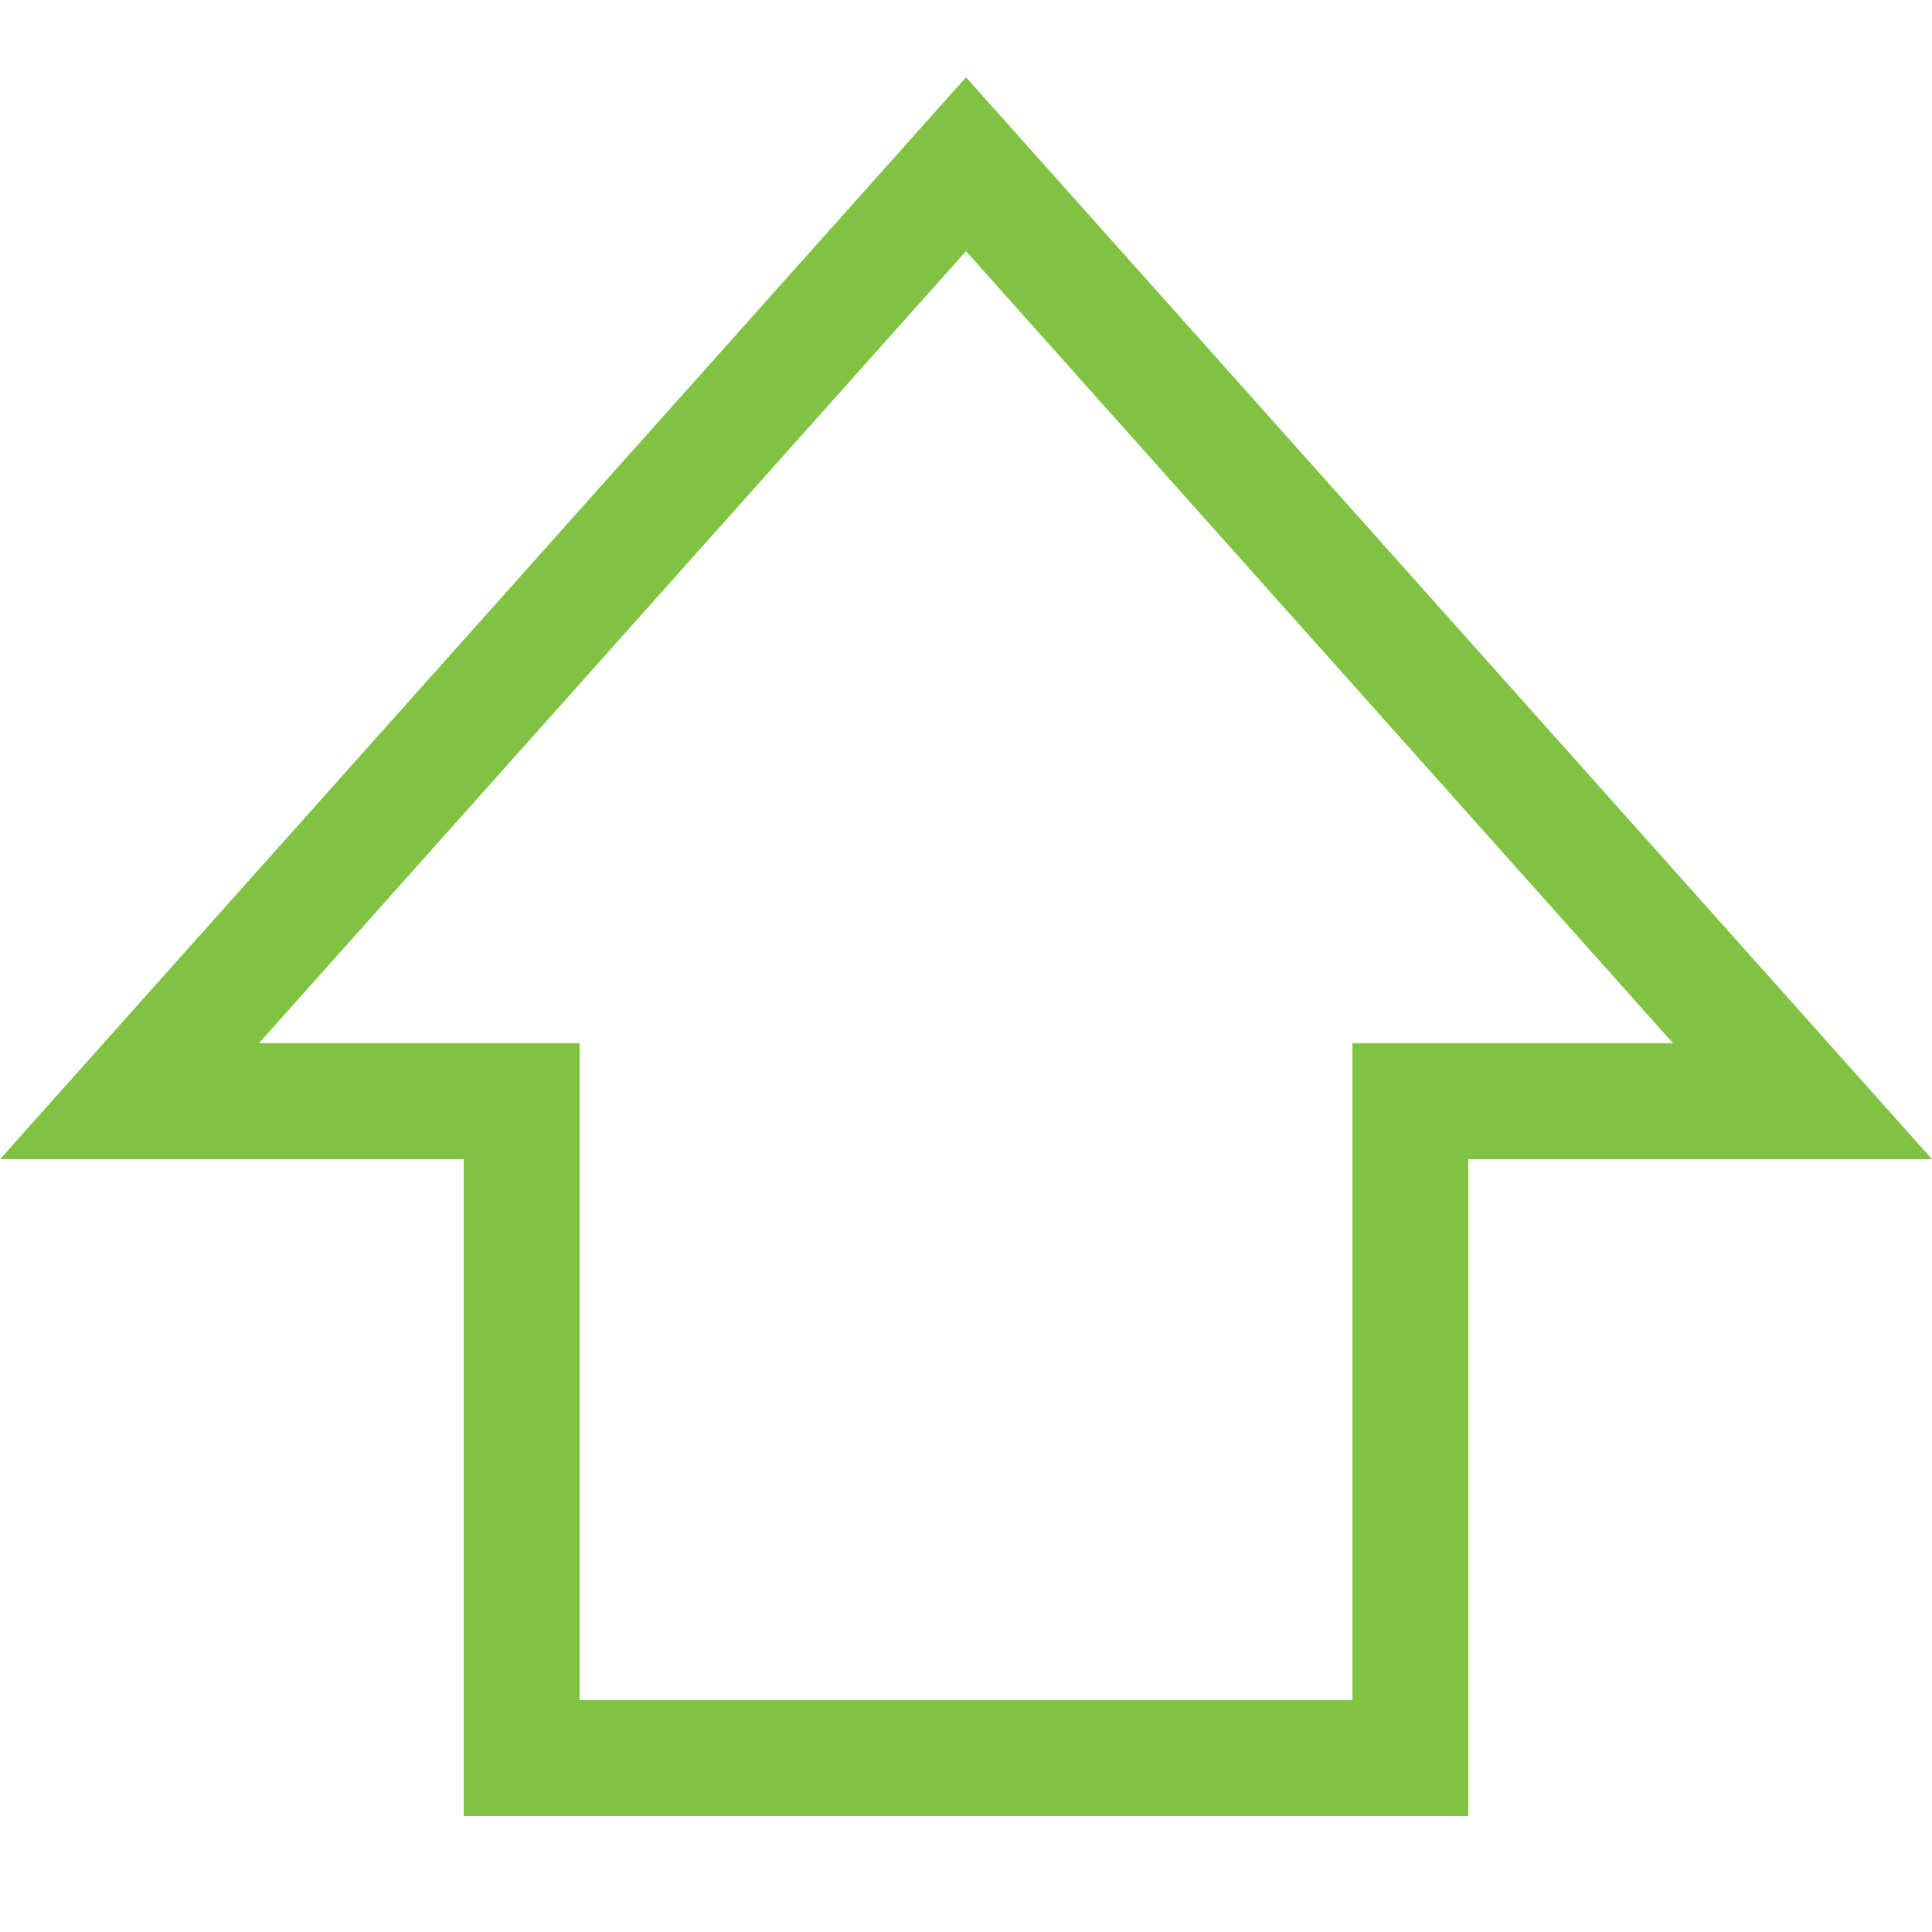
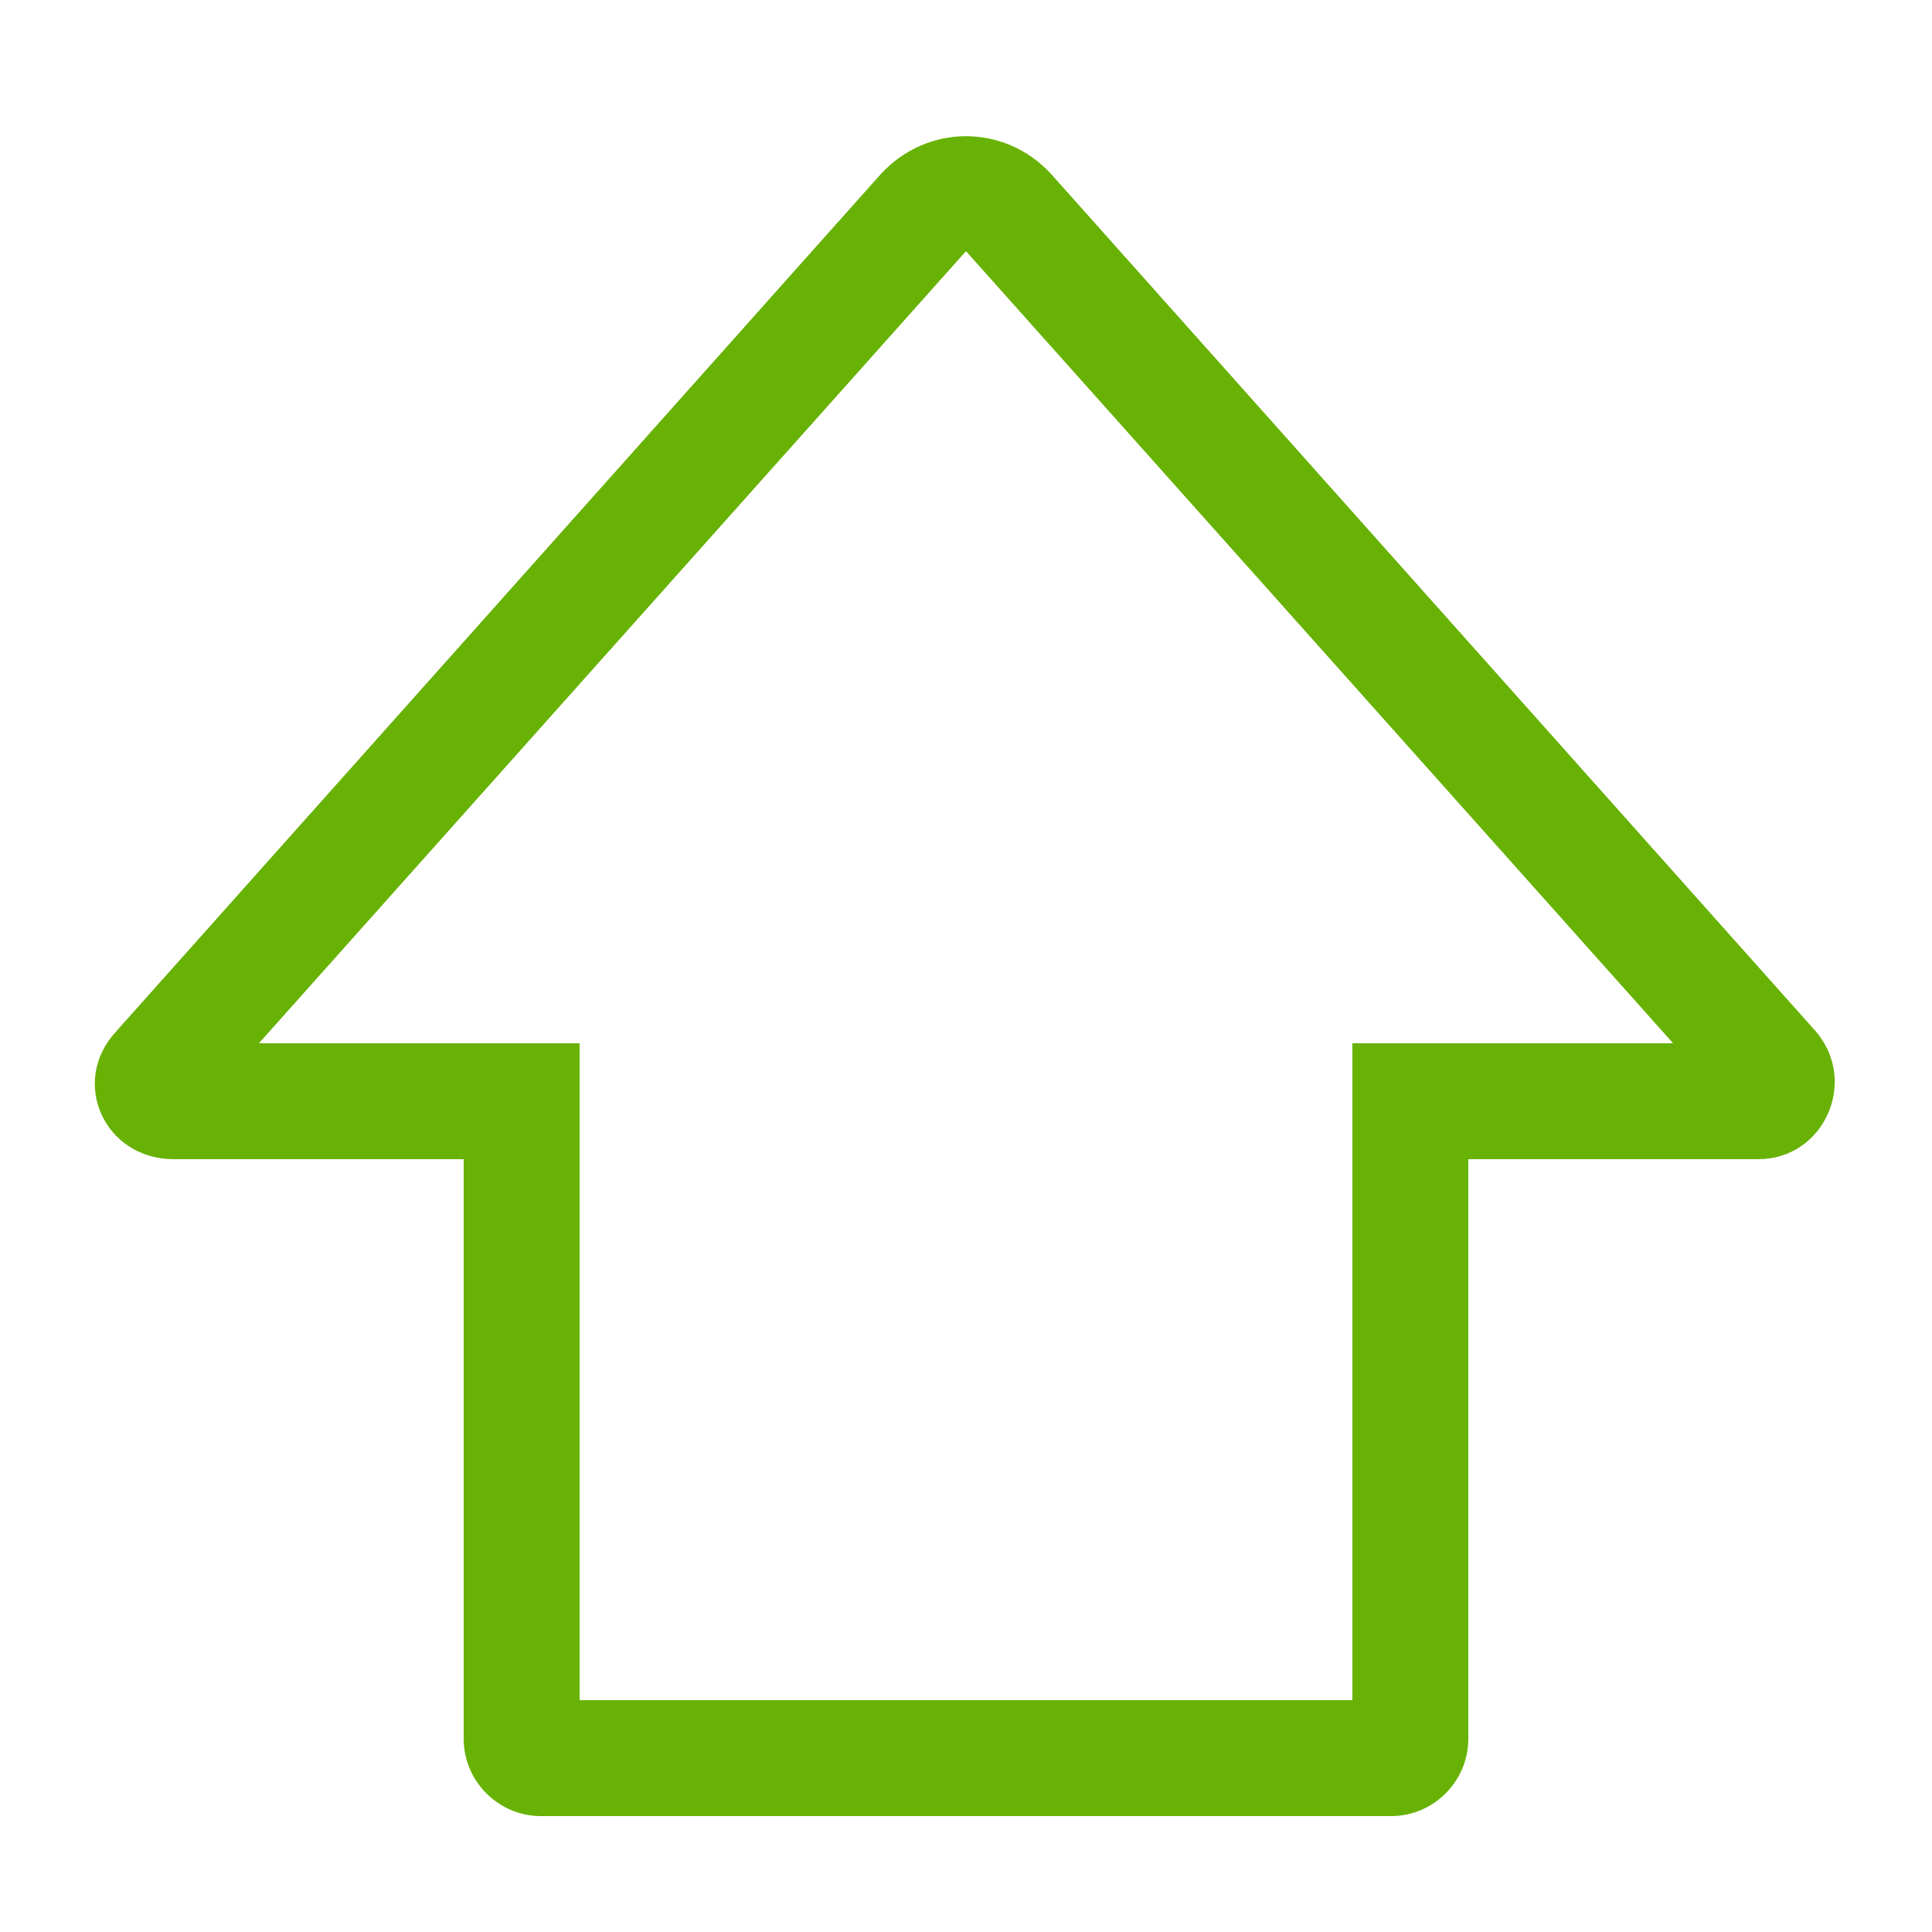
- <svg xmlns="http://www.w3.org/2000/svg" t="1540264115614" class="icon" style="" viewBox="0 0 1024 1024" version="1.1" p-id="1142" width="50" height="50">
-   <defs>
-     <style type="text/css" />
-   </defs>
-   <path d="M512 133.12L886.784 552.96H716.8v348.16H307.2V552.96H137.216L512 133.12M512 40.96L0 614.4h245.76v348.16h532.48V614.4h245.76L512 40.96z" p-id="1143" fill="#80c342" />
+ <svg xmlns="http://www.w3.org/2000/svg" version="1.1" id="图层_1" x="0px" y="0px" viewBox="0 0 50 50" enable-background="new 0 0 50 50" xml:space="preserve">
+   <path fill="#67B204" d="M25,6.5L43.3,27H35v17H15V27H6.7L25,6.5 M22.8,4.5L3,26.7C1.8,28,2.7,30,4.5,30H12v15c0,1.1,0.9,2,2,2h22  c1.1,0,2-0.9,2-2V30h7.5c1.7,0,2.6-2,1.5-3.3L27.2,4.5C26,3.2,24,3.2,22.8,4.5z" />
</svg>
